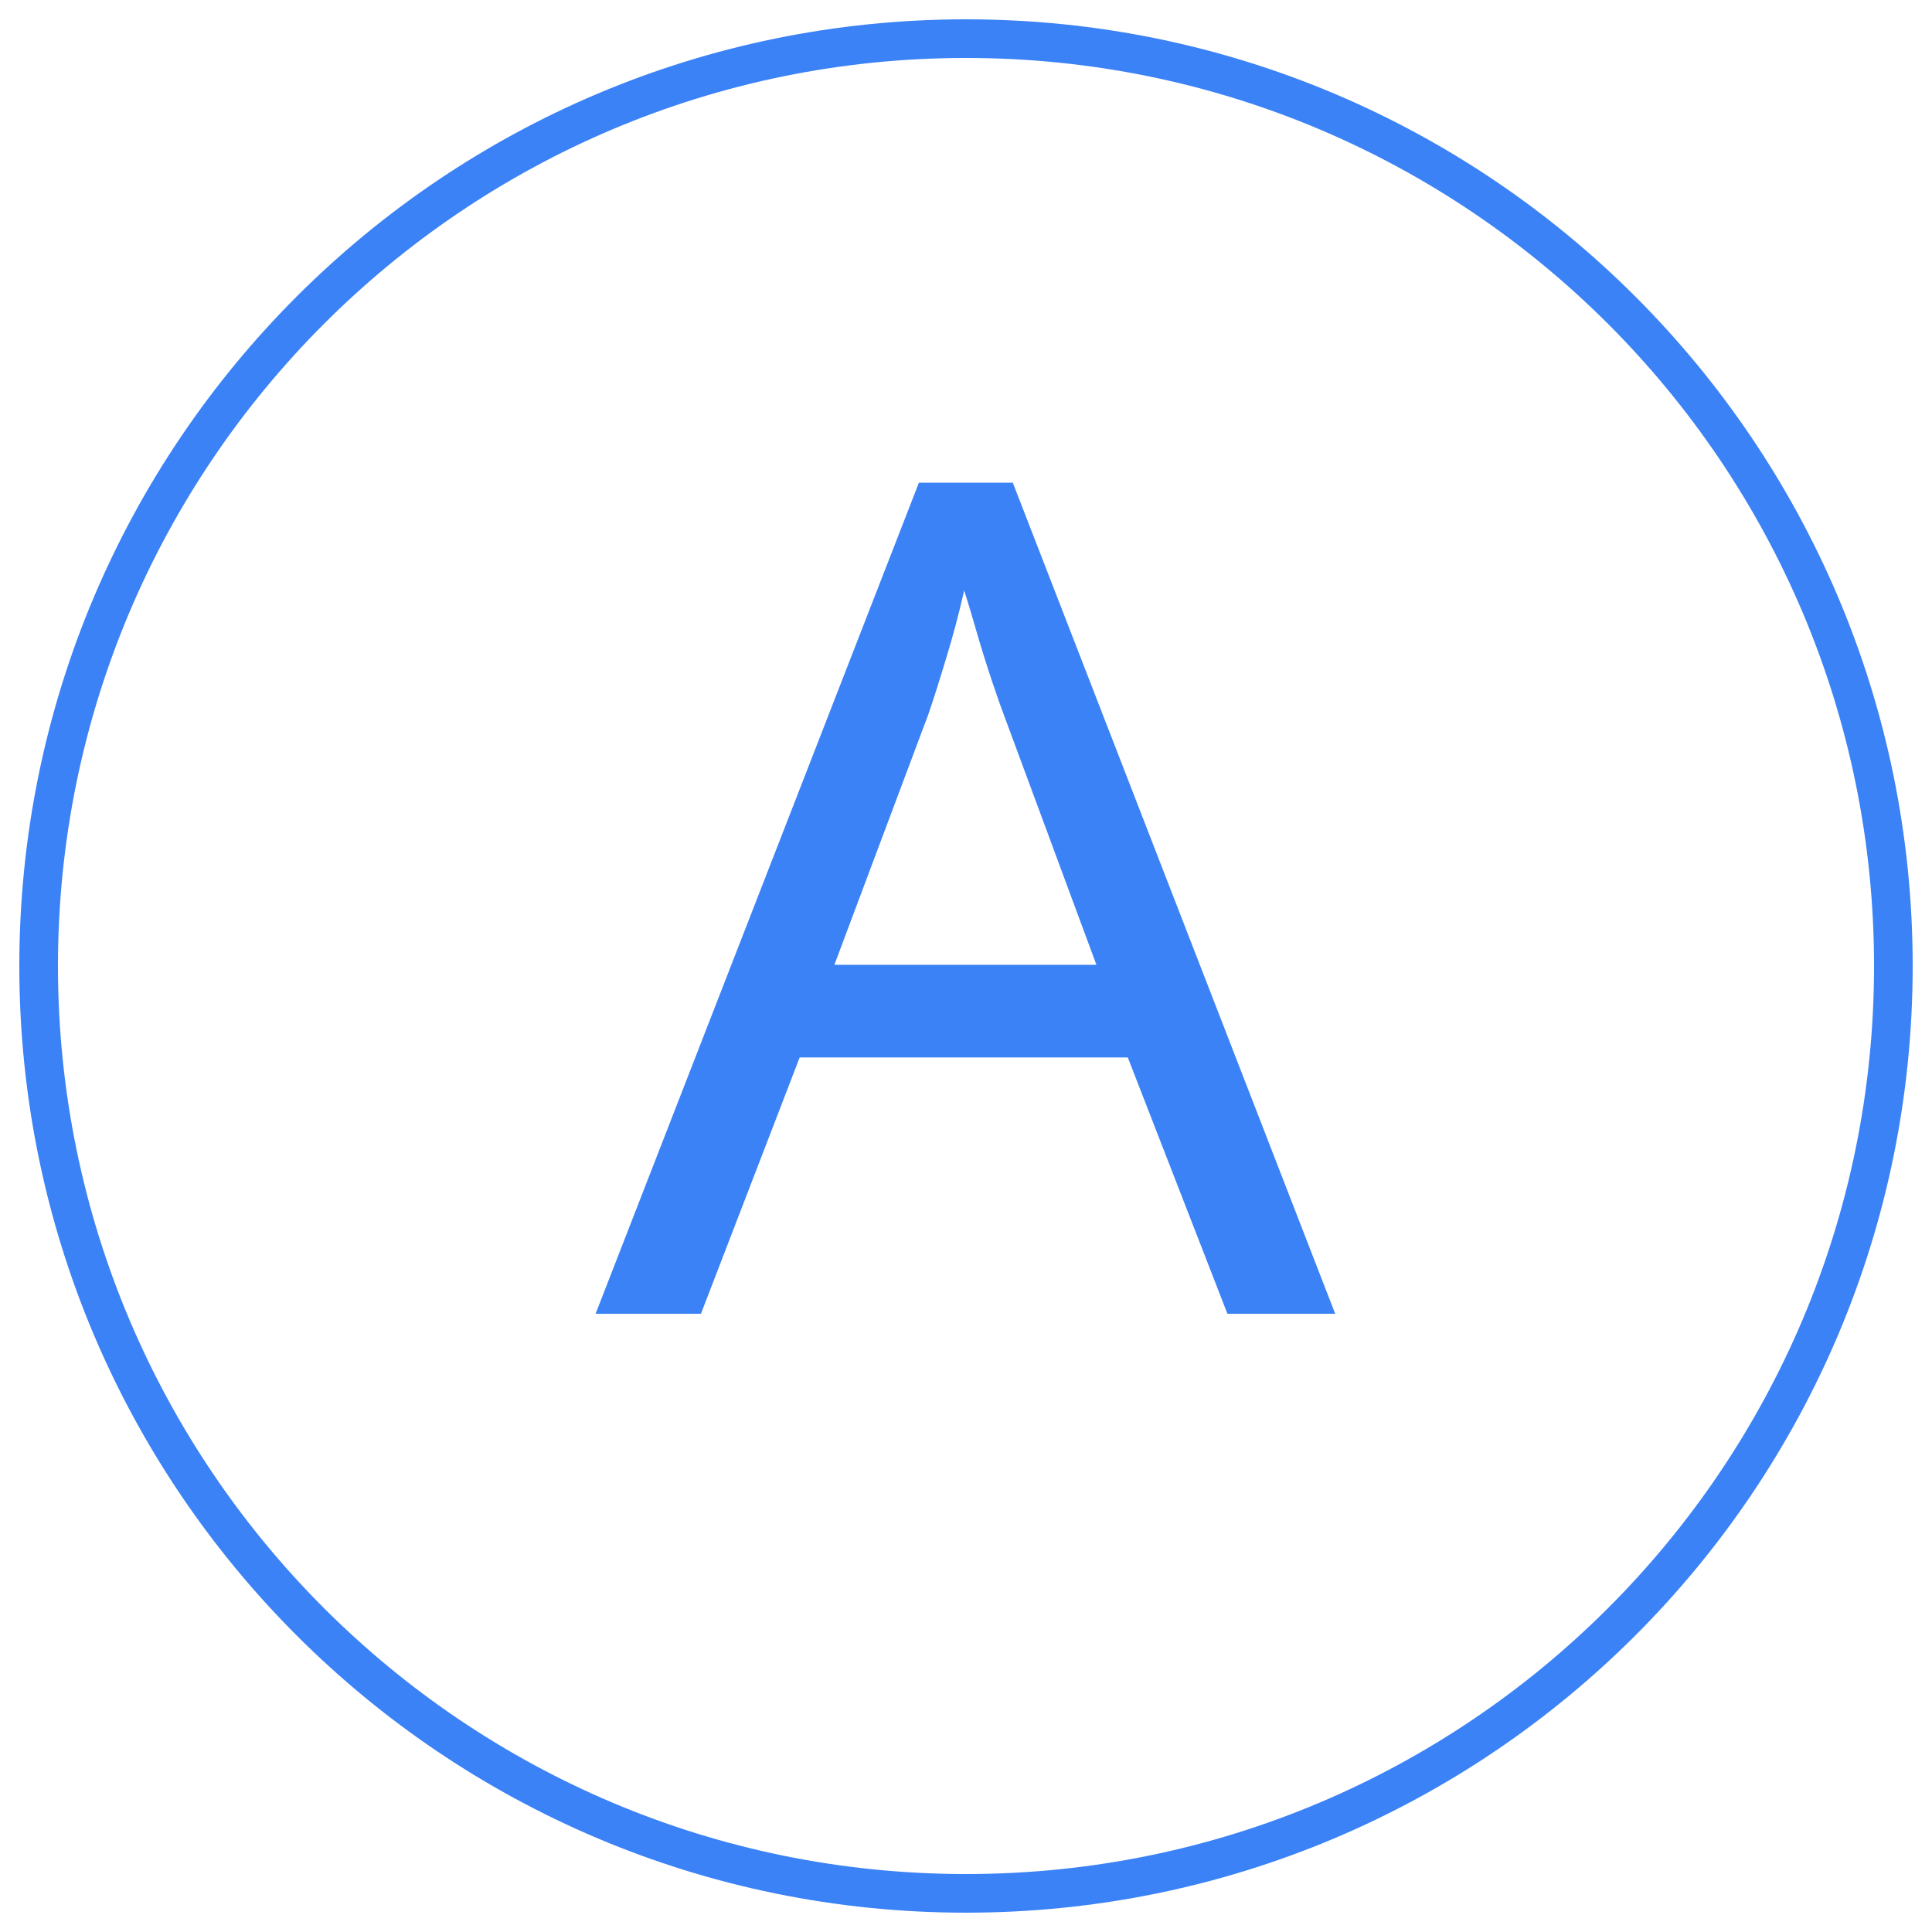
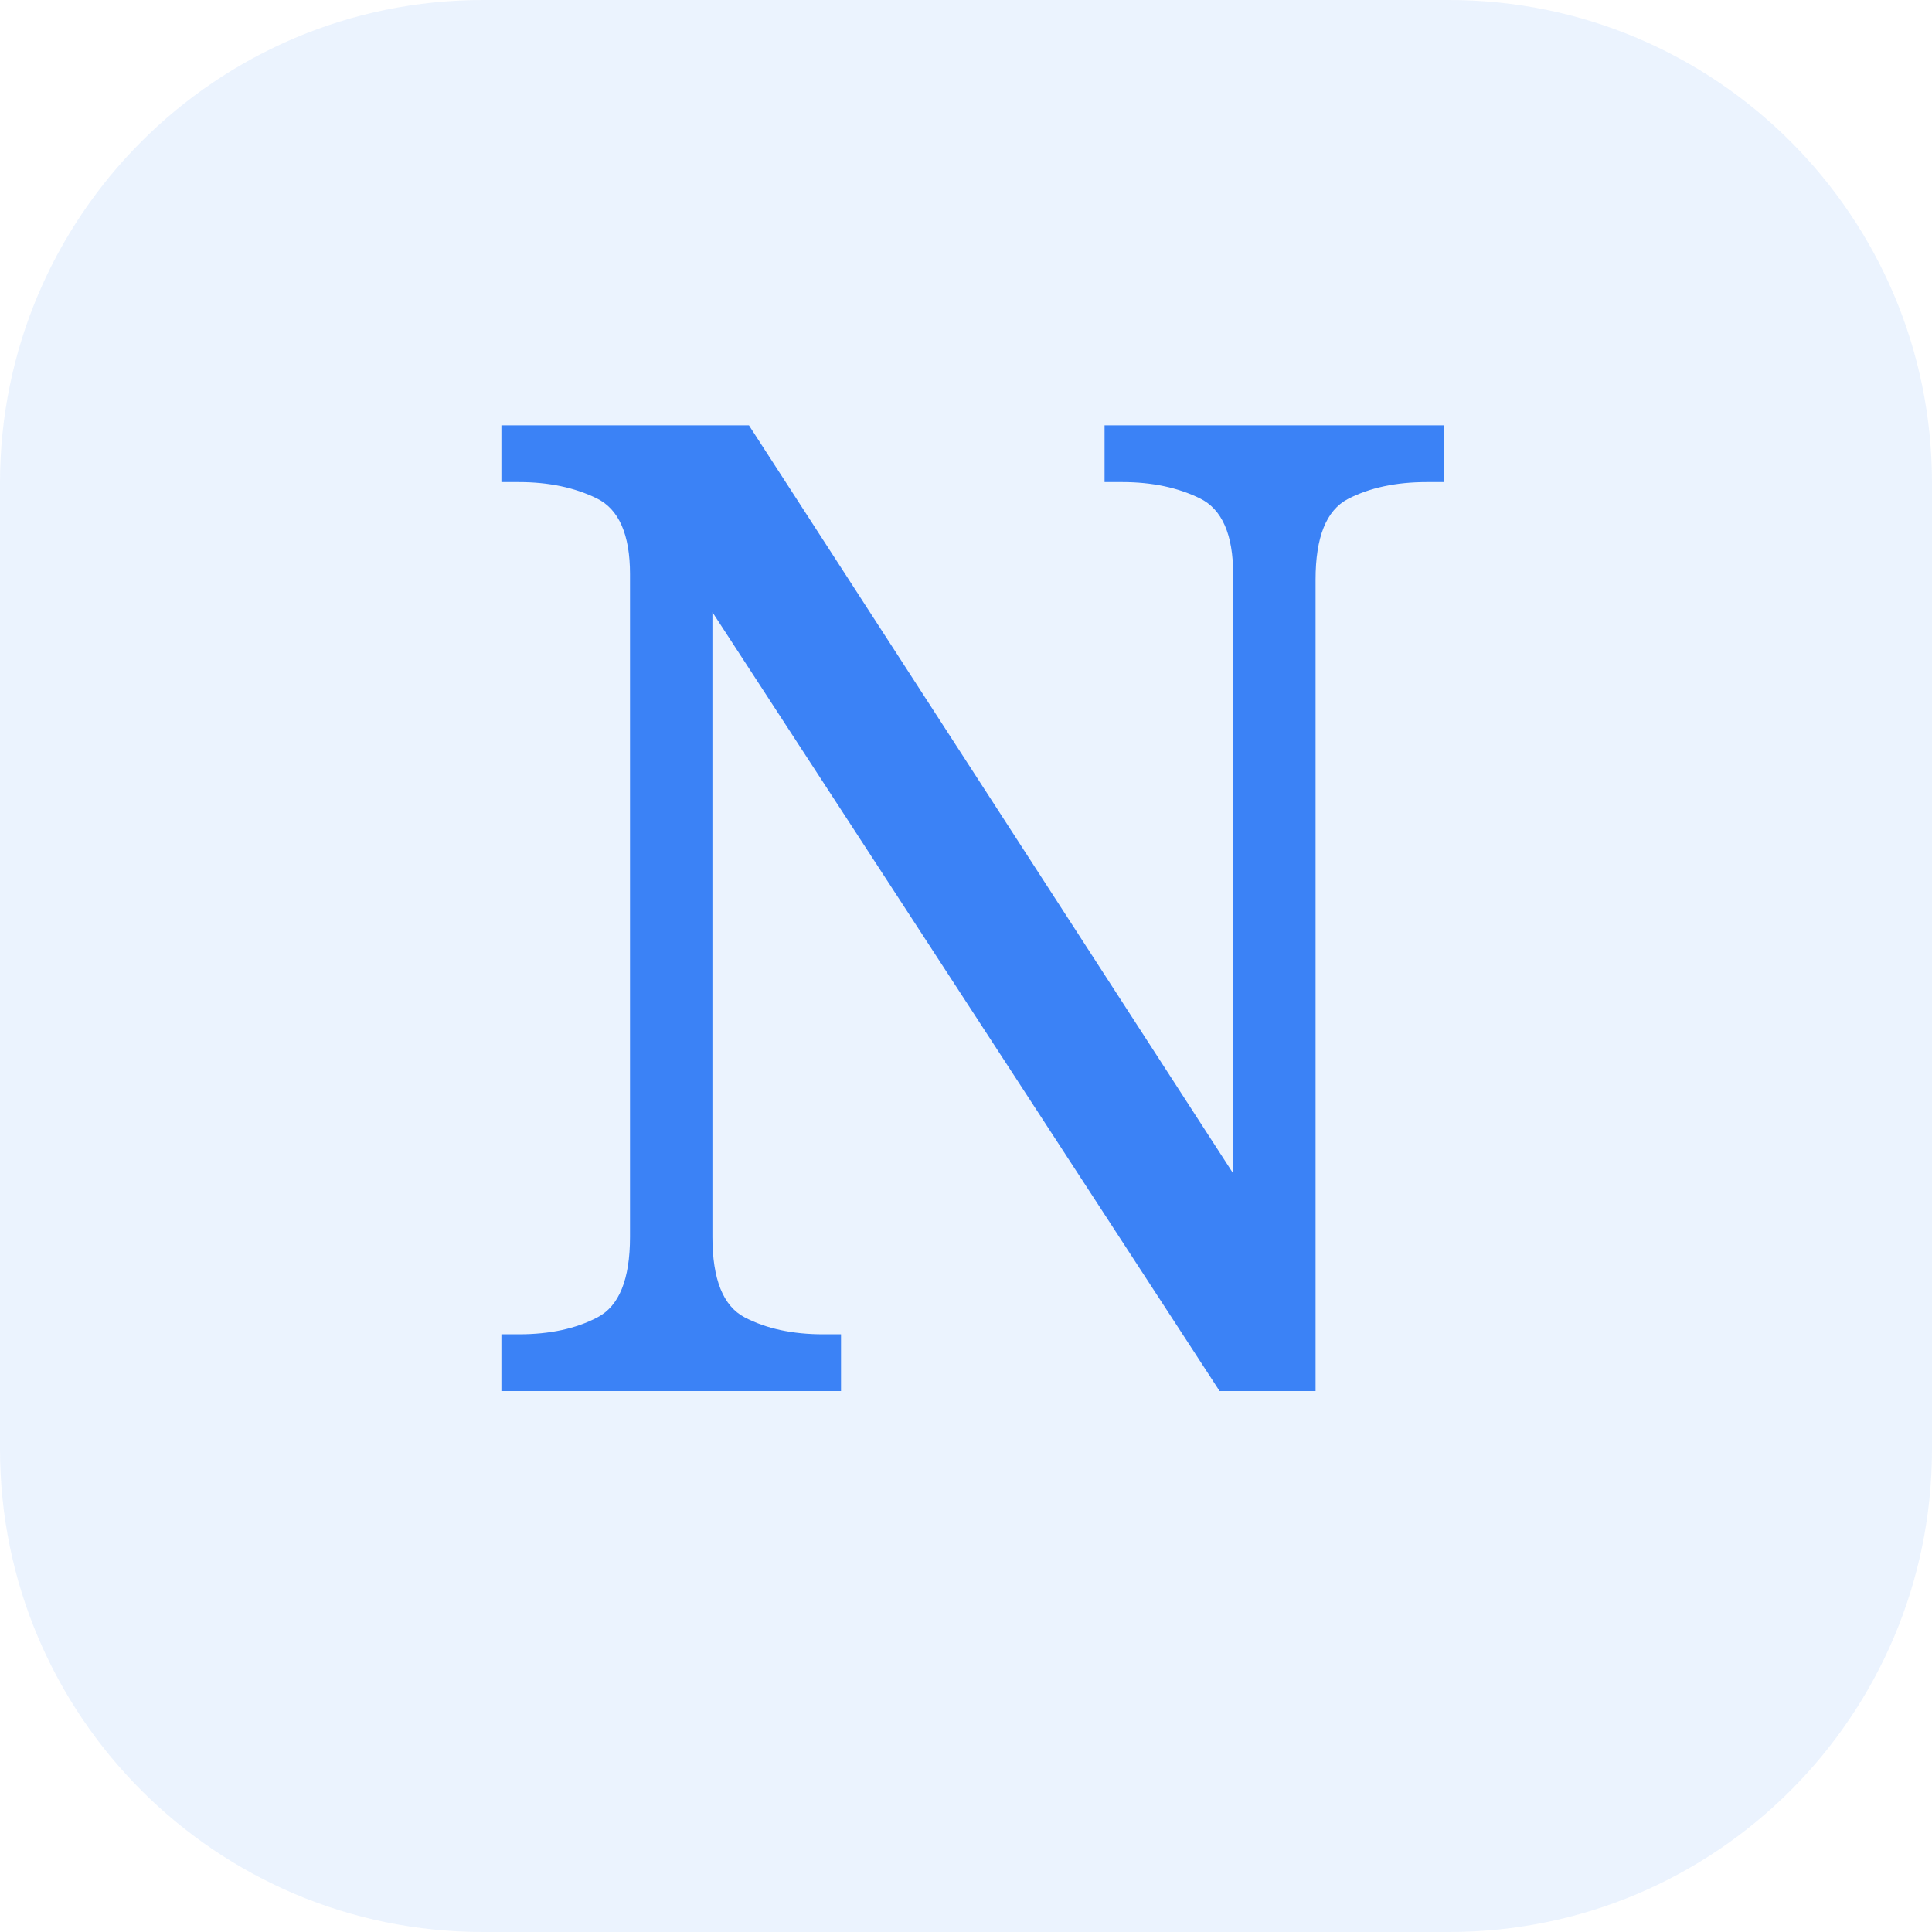
<svg xmlns="http://www.w3.org/2000/svg" viewBox="0 0 100 100">
-   <circle cx="50" cy="50" r="48" fill="none" stroke="#3b82f6" stroke-width="2" />
-   <text x="50" y="68" font-family="system-ui, sans-serif" font-weight="200" font-size="60" text-anchor="middle" fill="#3b82f6">A</text>
+   <rect width="100" height="100" rx="25" fill="#3b82f6" fill-opacity="0.1" />
+   <text x="50" y="72" font-family="serif" font-weight="500" font-size="70" text-anchor="middle" fill="#3b82f6">N</text>
</svg>
